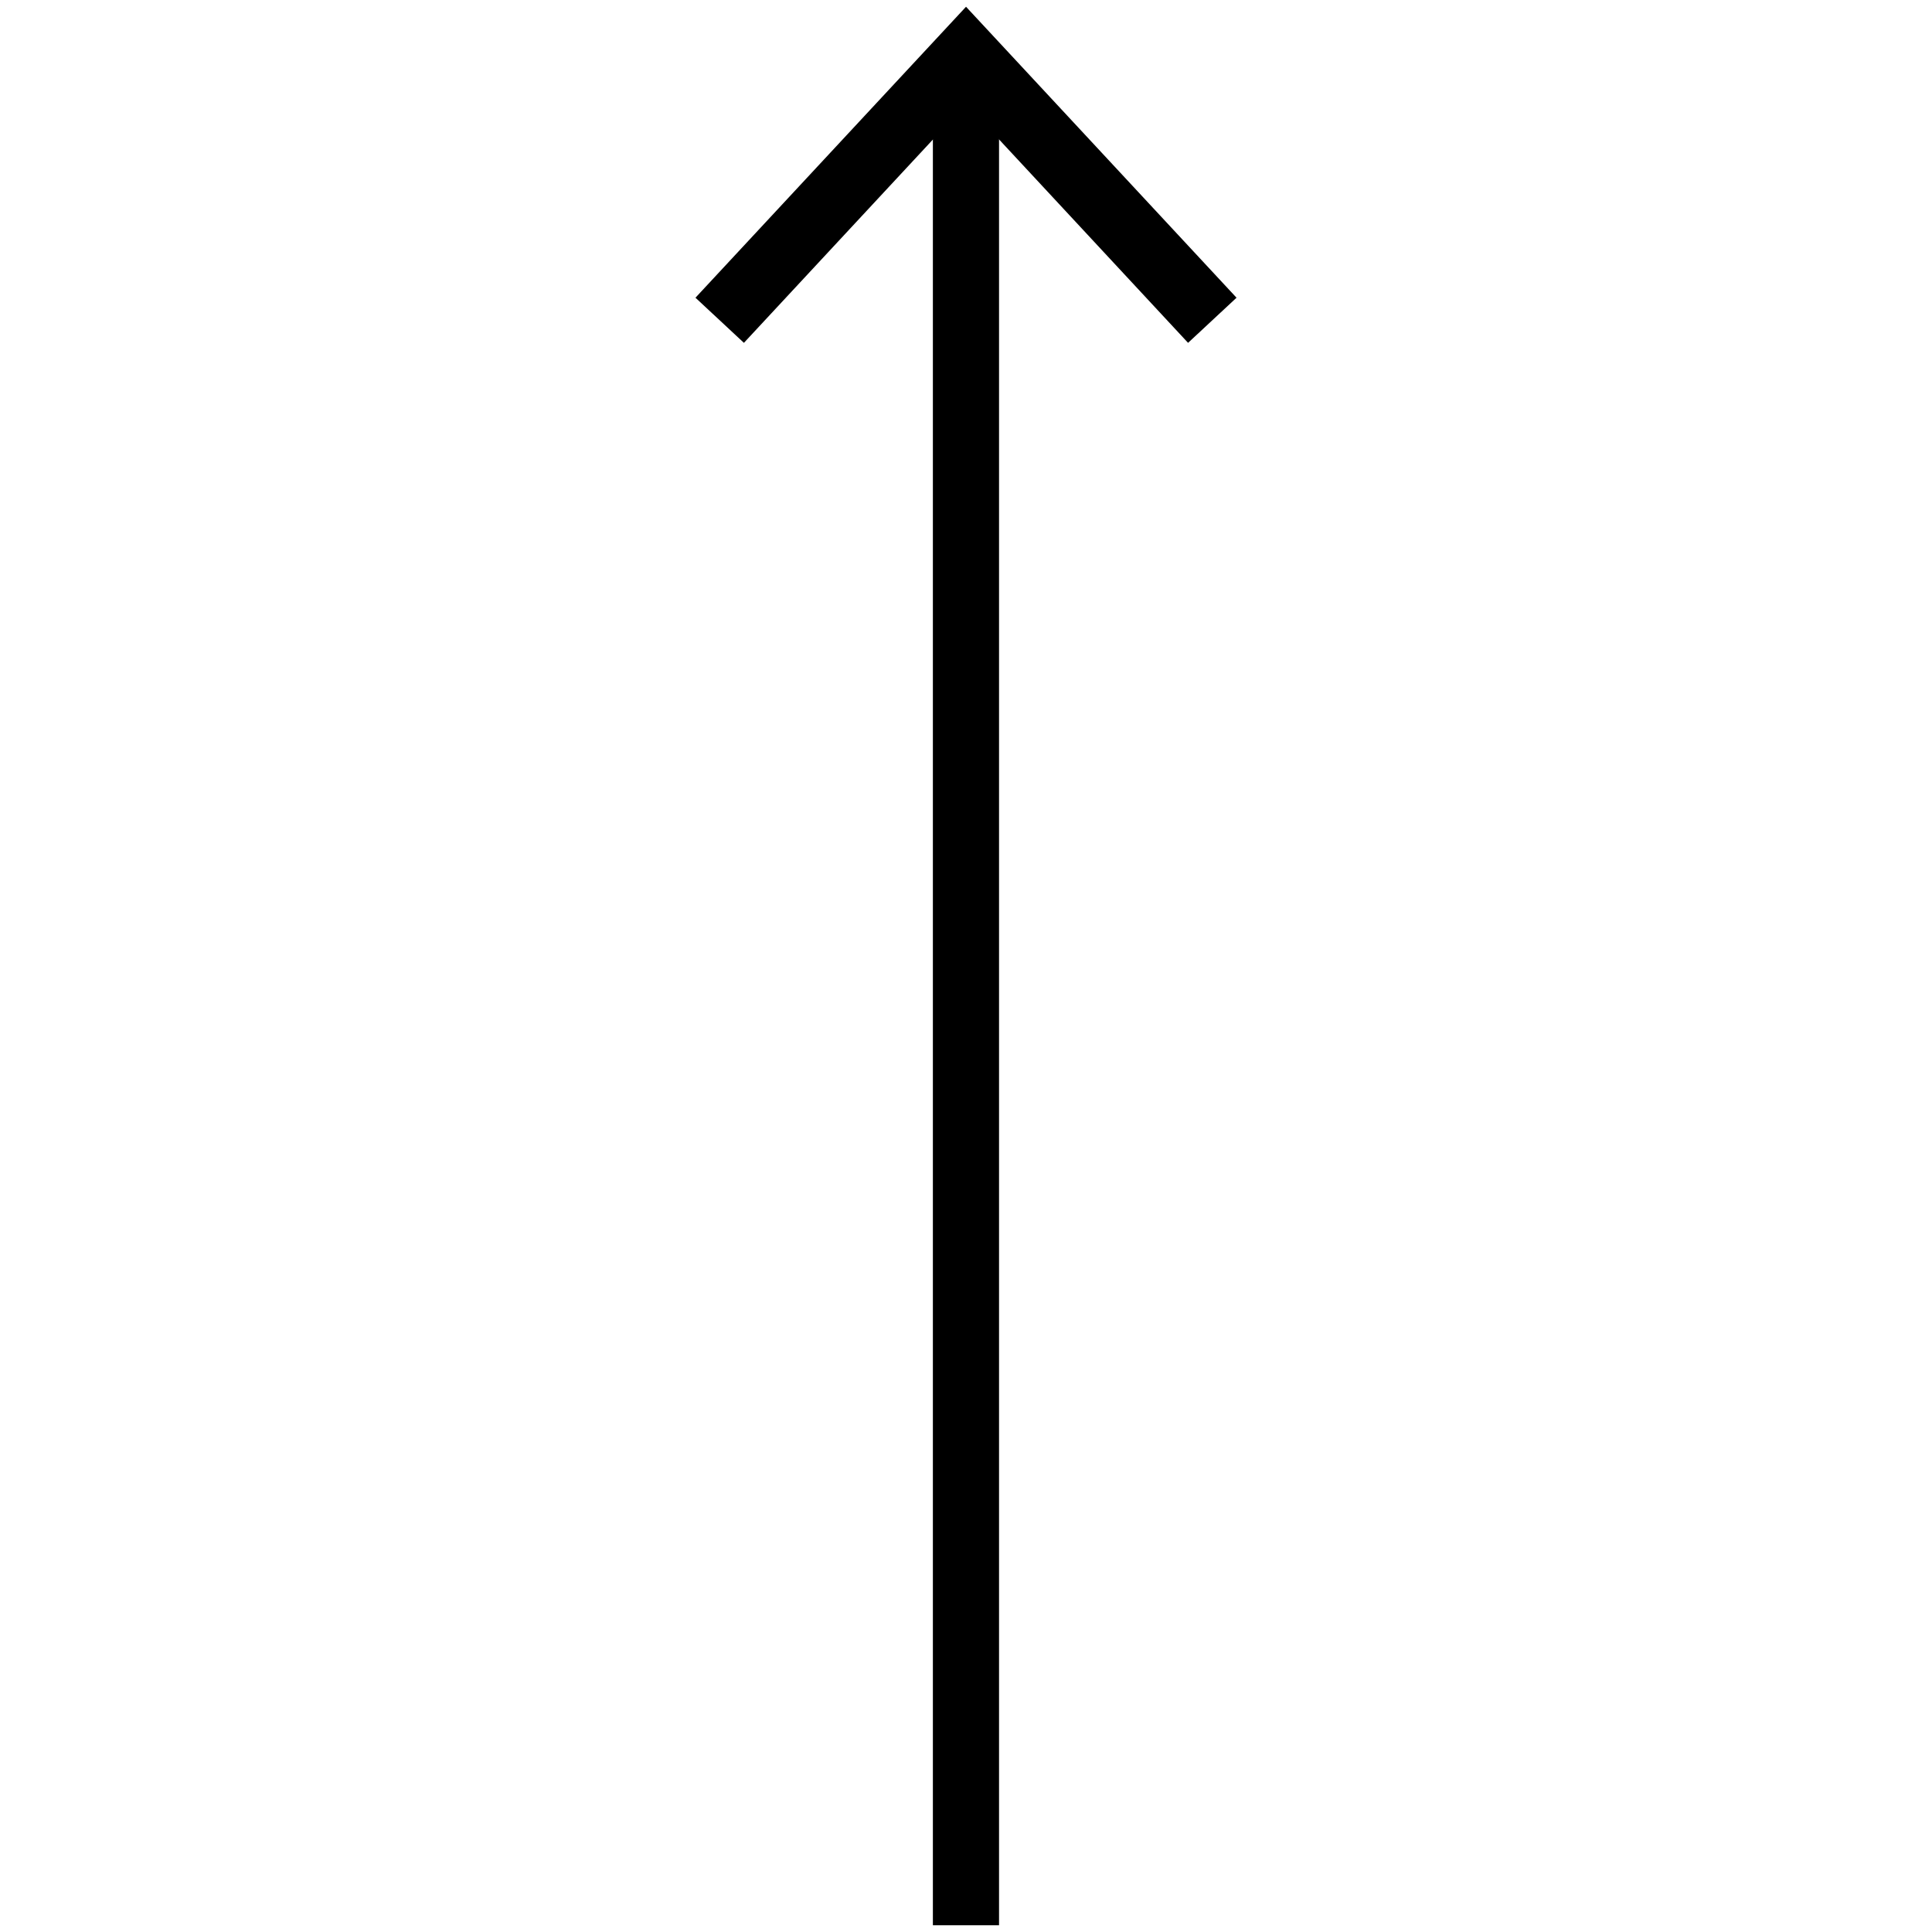
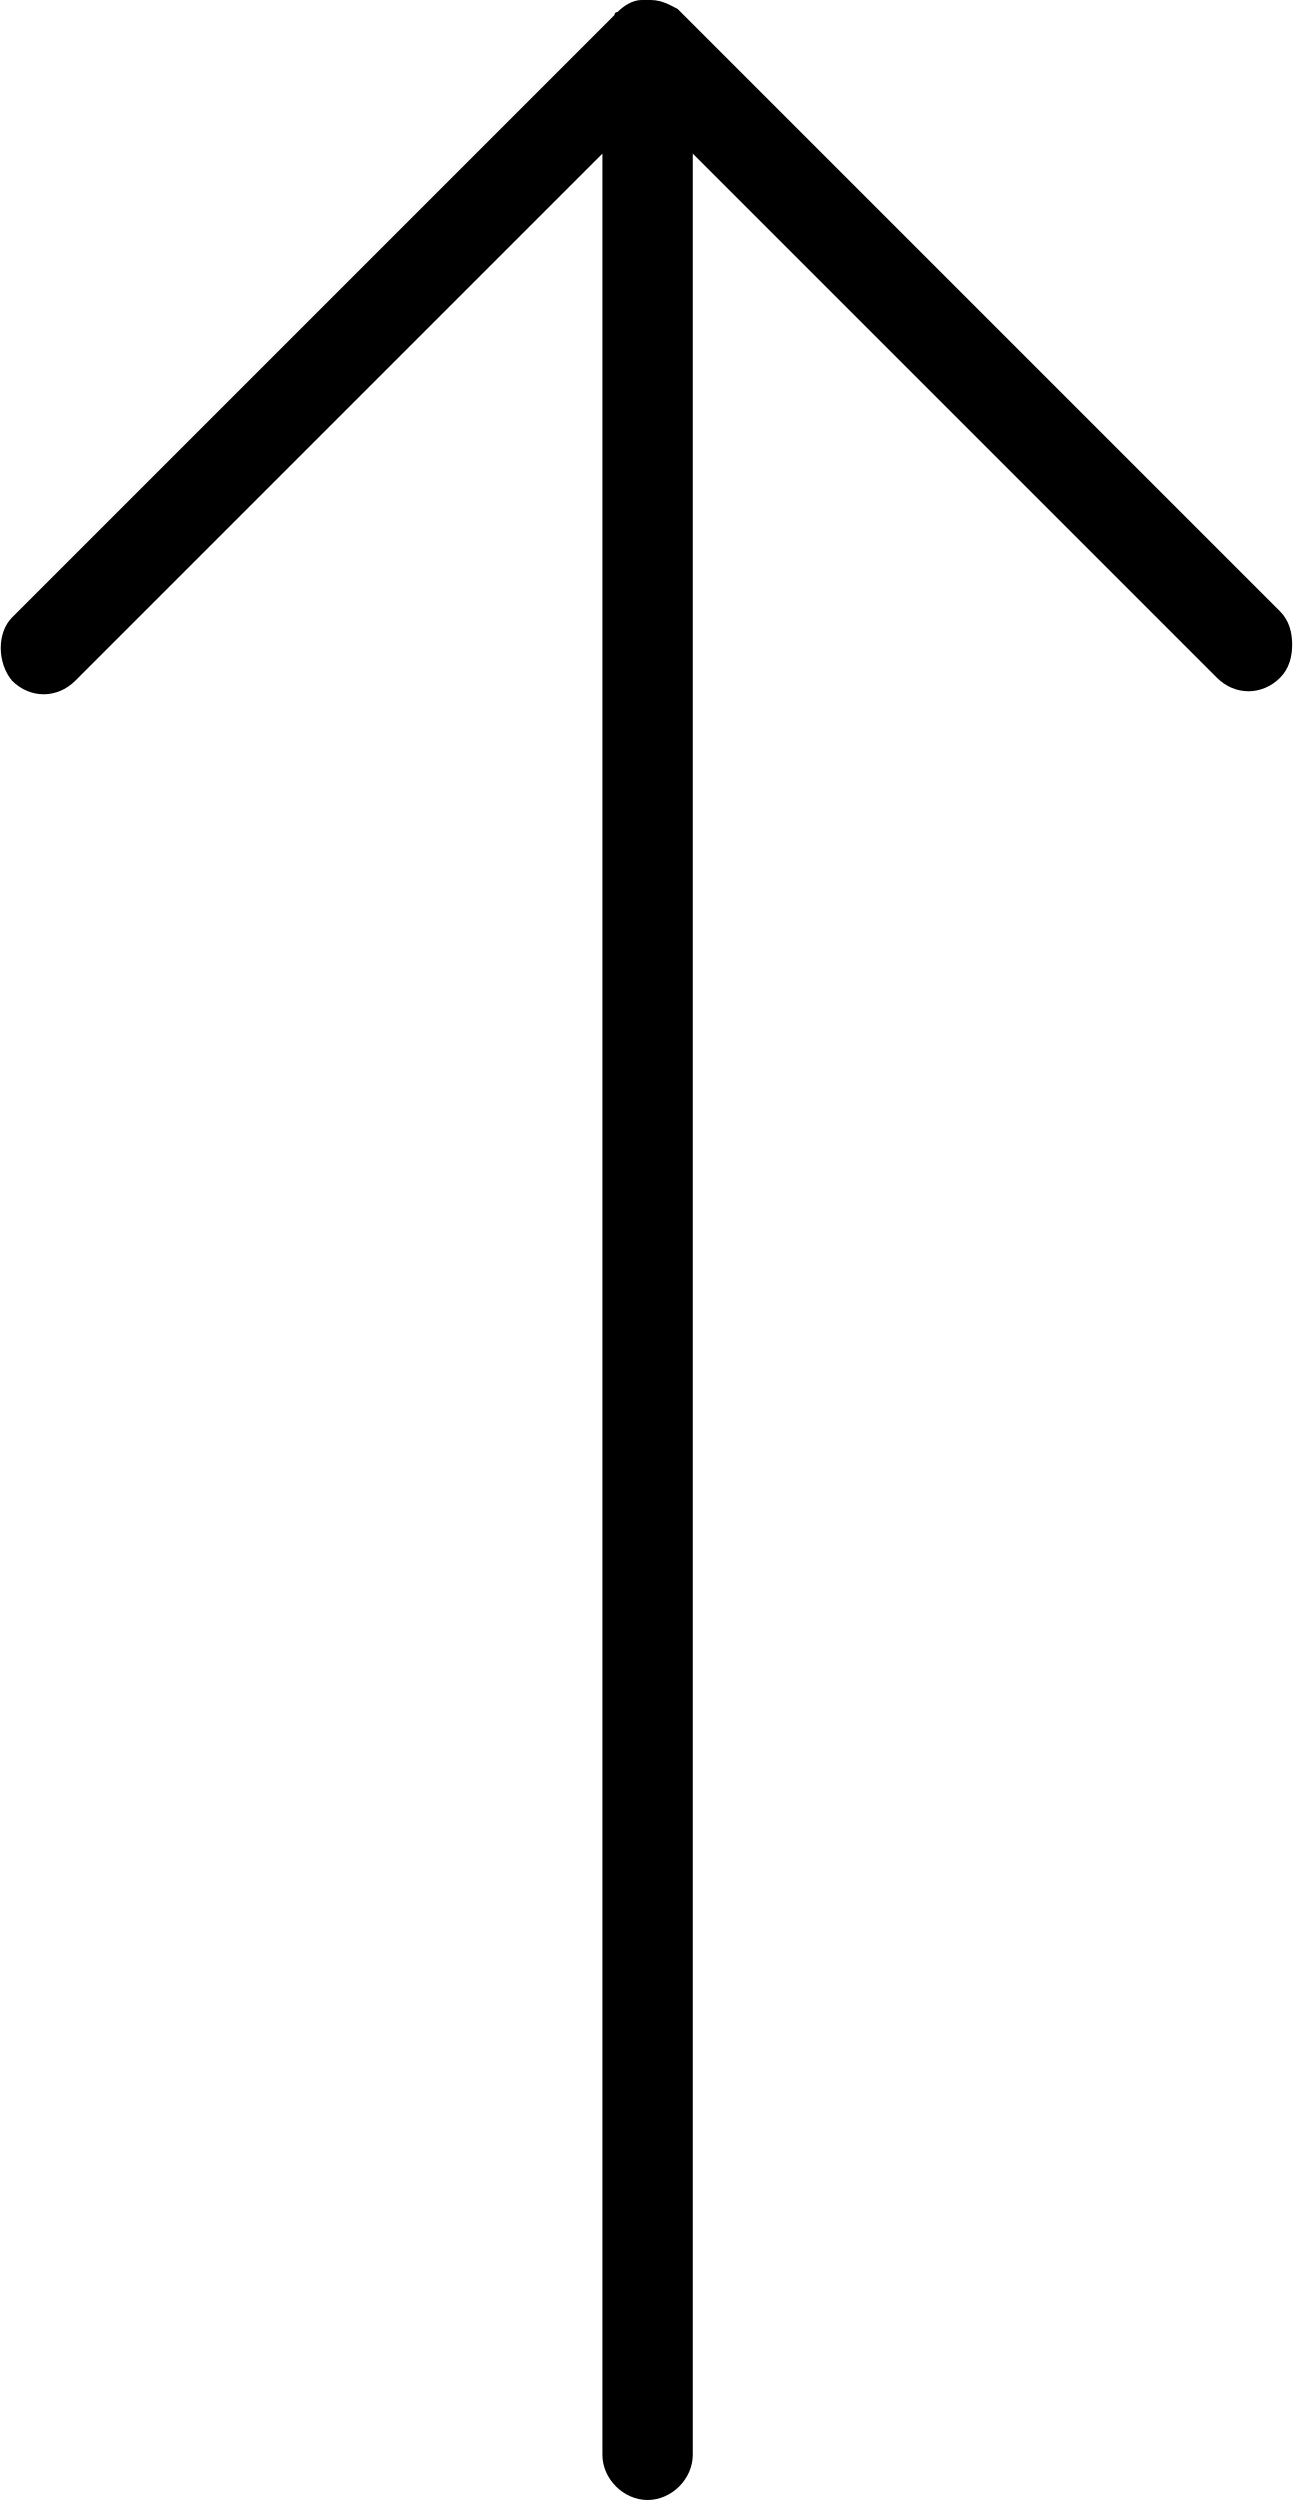
- <svg xmlns="http://www.w3.org/2000/svg" width="143px" height="143px" version="1.1" id="Layer_2" x="0px" y="0px" viewBox="0 0 143 143" enable-background="new 0 0 143 143" xml:space="preserve">
-   <rect x="69.049" y="5.809" fill="currentColor" width="4.896" height="136.691" />
-   <polygon fill="currentColor" points="91.524,22.036 87.937,25.376 71.502,7.691 55.062,25.376 51.476,22.036 71.502,0.5     " />
+ <svg xmlns="http://www.w3.org/2000/svg" version="1.1" width="43px" height="83px" viewBox="0 0 43 83" style="enable-background:new 0 0 43 83;" xml:space="preserve">
+   <path fill="currentColor" d="M0.4,22.6c0.6,0.6,1.5,0.6,2.1,0L20,5.1v76.4c0,0.8,0.7,1.5,1.5,1.5s1.5-0.7,1.5-1.5V5.1l17.4,17.4  c0.6,0.6,1.5,0.6,2.1,0c0.3-0.3,0.4-0.7,0.4-1.1s-0.1-0.8-0.4-1.1l-20-20C22.3,0.2,22,0,21.6,0c0,0-0.1,0-0.1,0c-0.1,0-0.1,0-0.2,0  c-0.3,0-0.6,0.2-0.8,0.4c0,0-0.1,0-0.1,0.1l-20,20C-0.1,21-0.1,22,0.4,22.6z" />
</svg>
